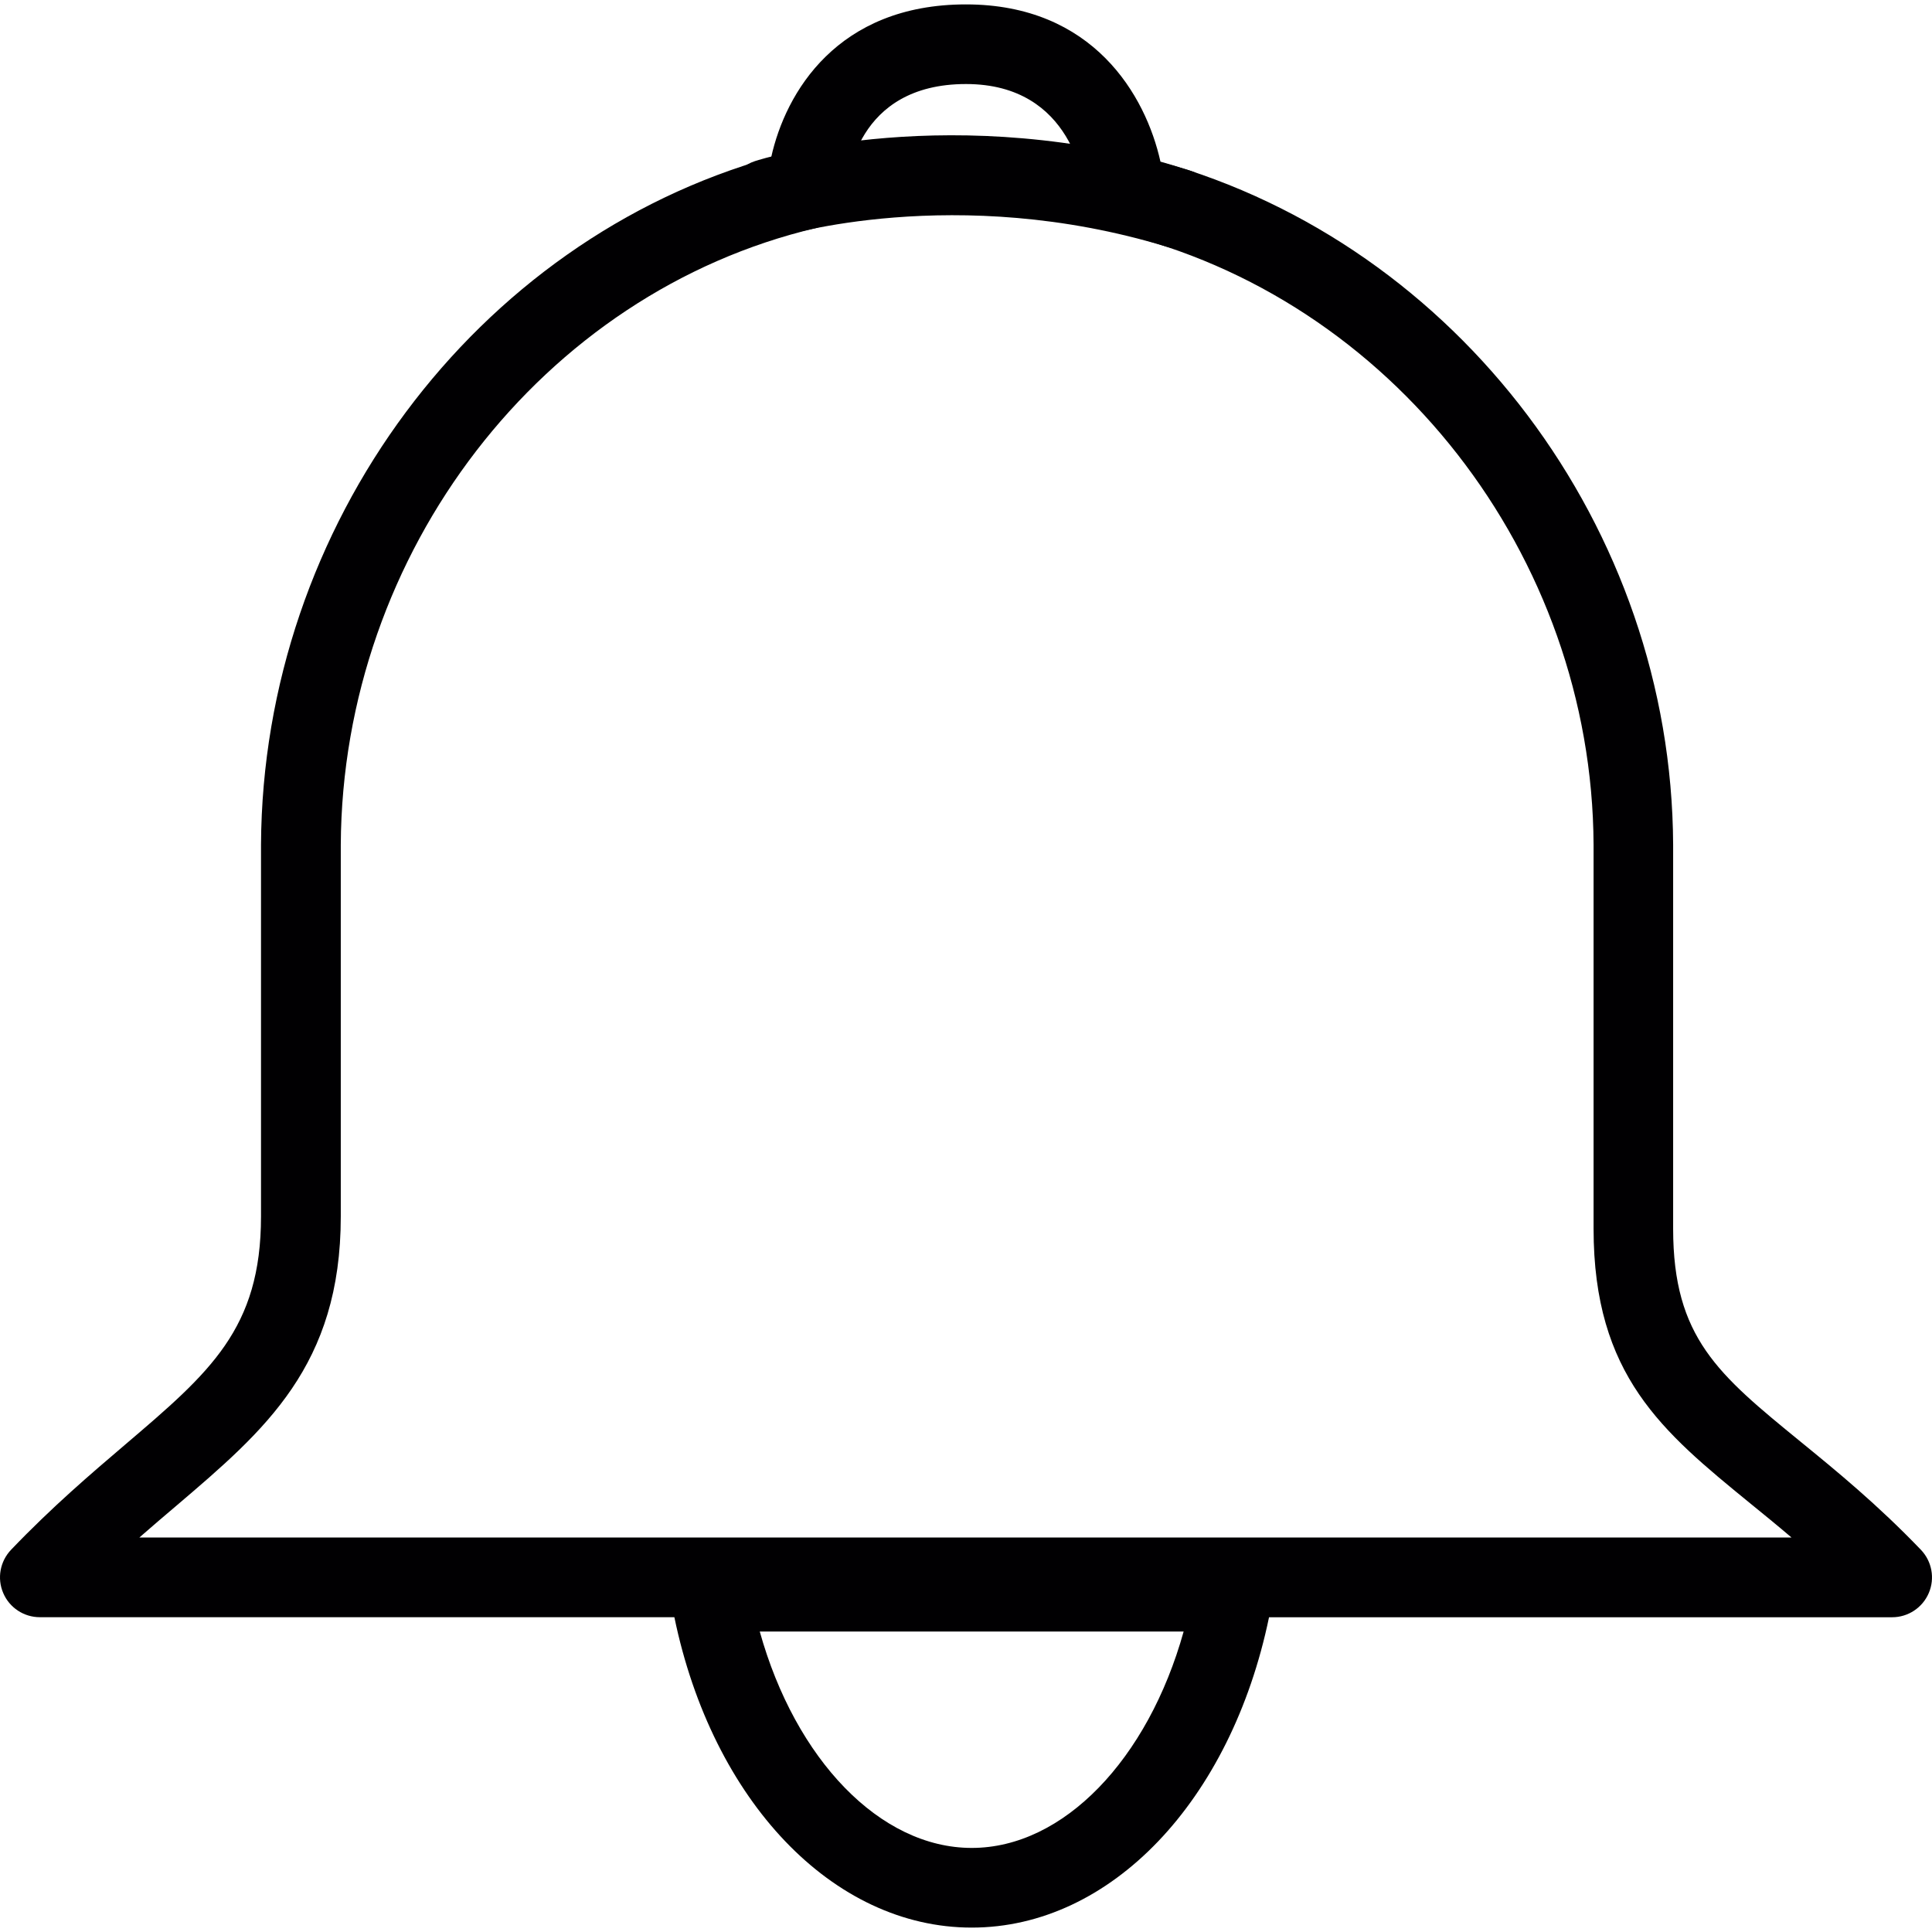
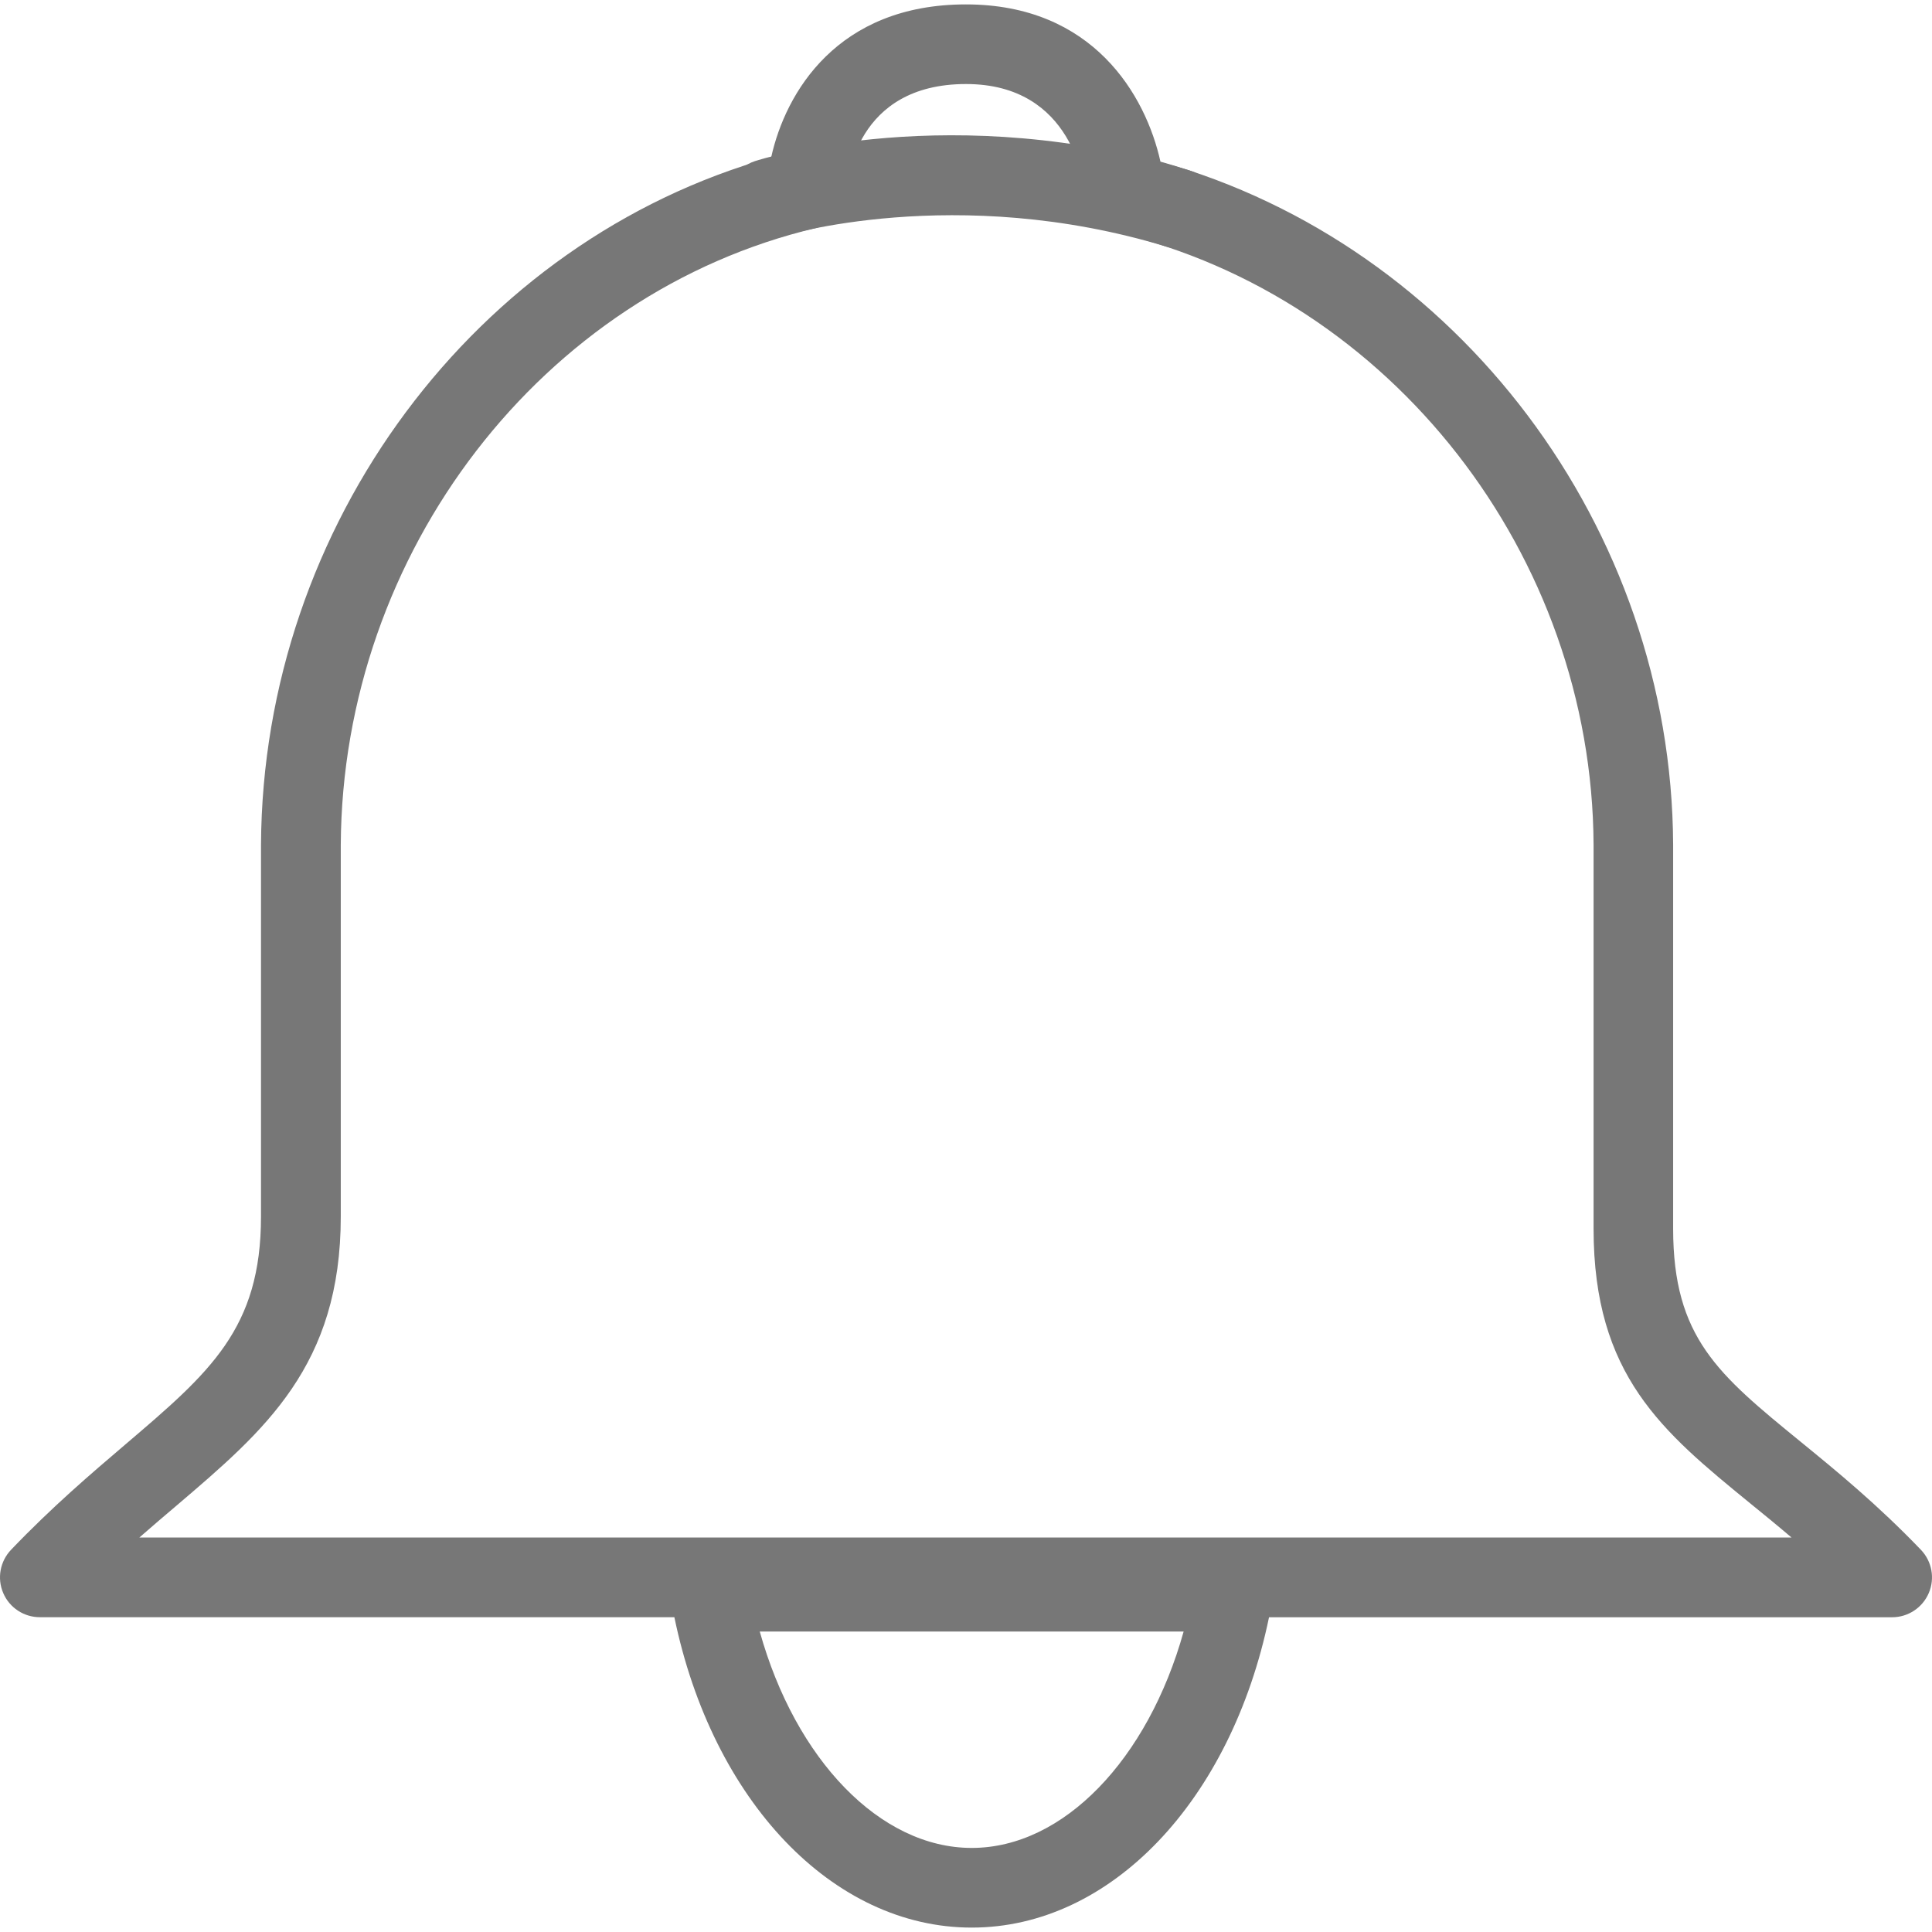
- <svg xmlns="http://www.w3.org/2000/svg" version="1.1" id="Capa_1" x="0px" y="0px" viewBox="0 0 207.948 207.948" style="enable-background:new 0 0 207.948 207.948;" xml:space="preserve">
+ <svg xmlns="http://www.w3.org/2000/svg" version="1.1" id="Capa_1" x="0px" y="0px" viewBox="0 0 207.948 207.948" fill="#777" style="enable-background:new 0 0 207.948 207.948;" xml:space="preserve">
  <g>
    <g>
      <g id="_x3C_Compound_Path_x3E__1_">
        <g>
          <g>
-             <path style="fill:#010002;" d="M104.591,207.474c-14.963,0-27.911-13.643-32.006-33.409H4.286c-1.714,0-3.271-1.024-3.94-2.605       c-0.676-1.578-0.344-3.403,0.845-4.653c4.406-4.606,8.6-8.181,12.304-11.338c9.101-7.759,14.598-12.444,14.598-24.54V90.918       c0.179-34.429,23.098-65.056,54.91-73.978c1.542-6.993,7.136-16.466,20.965-16.466c13.686,0,19.347,9.777,20.936,16.924       c31.988,8.954,55.018,39.392,55.182,73.506v41.343c0,11.724,4.864,15.697,13.675,22.894c3.887,3.171,8.285,6.764,12.995,11.671       c1.185,1.242,1.525,3.071,0.845,4.653c-0.673,1.578-2.226,2.605-3.94,2.605h-67.071       C132.495,193.832,119.554,207.474,104.591,207.474z M81.776,175.608c3.837,13.757,12.938,23.291,22.815,23.291       c9.874,0,18.968-9.534,22.808-23.291H81.776z M15.001,165.487h177.826c-1.553-1.321-3.056-2.548-4.481-3.704       c-9.398-7.677-16.824-13.739-16.824-29.536V90.918c-0.15-31.168-21.767-58.901-51.407-65.908       c-1.829-0.433-3.16-2.008-3.293-3.883c-0.086-1.21-1.288-12.082-12.848-12.082c-11.9,0-12.794,10.368-12.848,11.556       c-0.1,1.904-1.446,3.511-3.3,3.944C58.352,31.502,36.84,59.428,36.679,90.943v39.99c0,16.055-8.167,23.008-17.619,31.068       C17.761,163.1,16.401,164.26,15.001,165.487z" />
+             <path d="M104.591,207.474c-14.963,0-27.911-13.643-32.006-33.409H4.286c-1.714,0-3.271-1.024-3.94-2.605       c-0.676-1.578-0.344-3.403,0.845-4.653c4.406-4.606,8.6-8.181,12.304-11.338c9.101-7.759,14.598-12.444,14.598-24.54V90.918       c0.179-34.429,23.098-65.056,54.91-73.978c1.542-6.993,7.136-16.466,20.965-16.466c13.686,0,19.347,9.777,20.936,16.924       c31.988,8.954,55.018,39.392,55.182,73.506v41.343c0,11.724,4.864,15.697,13.675,22.894c3.887,3.171,8.285,6.764,12.995,11.671       c1.185,1.242,1.525,3.071,0.845,4.653c-0.673,1.578-2.226,2.605-3.94,2.605h-67.071       C132.495,193.832,119.554,207.474,104.591,207.474z M81.776,175.608c3.837,13.757,12.938,23.291,22.815,23.291       c9.874,0,18.968-9.534,22.808-23.291H81.776z M15.001,165.487h177.826c-1.553-1.321-3.056-2.548-4.481-3.704       c-9.398-7.677-16.824-13.739-16.824-29.536V90.918c-0.15-31.168-21.767-58.901-51.407-65.908       c-1.829-0.433-3.16-2.008-3.293-3.883c-0.086-1.21-1.288-12.082-12.848-12.082c-11.9,0-12.794,10.368-12.848,11.556       c-0.1,1.904-1.446,3.511-3.3,3.944C58.352,31.502,36.84,59.428,36.679,90.943v39.99c0,16.055-8.167,23.008-17.619,31.068       C17.761,163.1,16.401,164.26,15.001,165.487z" />
          </g>
        </g>
      </g>
      <g>
        <g>
-           <path style="fill:#010002;" d="M126.823,26.746c-0.412,0-0.834-0.061-1.249-0.19c-22.74-6.921-41.497-1.117-41.686-1.056      c-2.269,0.716-4.66-0.53-5.383-2.777c-0.723-2.251,0.512-4.66,2.759-5.383c0.862-0.279,21.376-6.721,46.804,1.016      c2.265,0.684,3.539,3.081,2.856,5.347C130.359,25.554,128.655,26.746,126.823,26.746z" />
+           <path d="M126.823,26.746c-0.412,0-0.834-0.061-1.249-0.19c-22.74-6.921-41.497-1.117-41.686-1.056      c-2.269,0.716-4.66-0.53-5.383-2.777c-0.723-2.251,0.512-4.66,2.759-5.383c0.862-0.279,21.376-6.721,46.804,1.016      c2.265,0.684,3.539,3.081,2.856,5.347C130.359,25.554,128.655,26.746,126.823,26.746z" />
        </g>
      </g>
    </g>
  </g>
  <g>
</g>
  <g>
</g>
  <g>
</g>
  <g>
</g>
  <g>
</g>
  <g>
</g>
  <g>
</g>
  <g>
</g>
  <g>
</g>
  <g>
</g>
  <g>
</g>
  <g>
</g>
  <g>
</g>
  <g>
</g>
  <g>
</g>
</svg>
